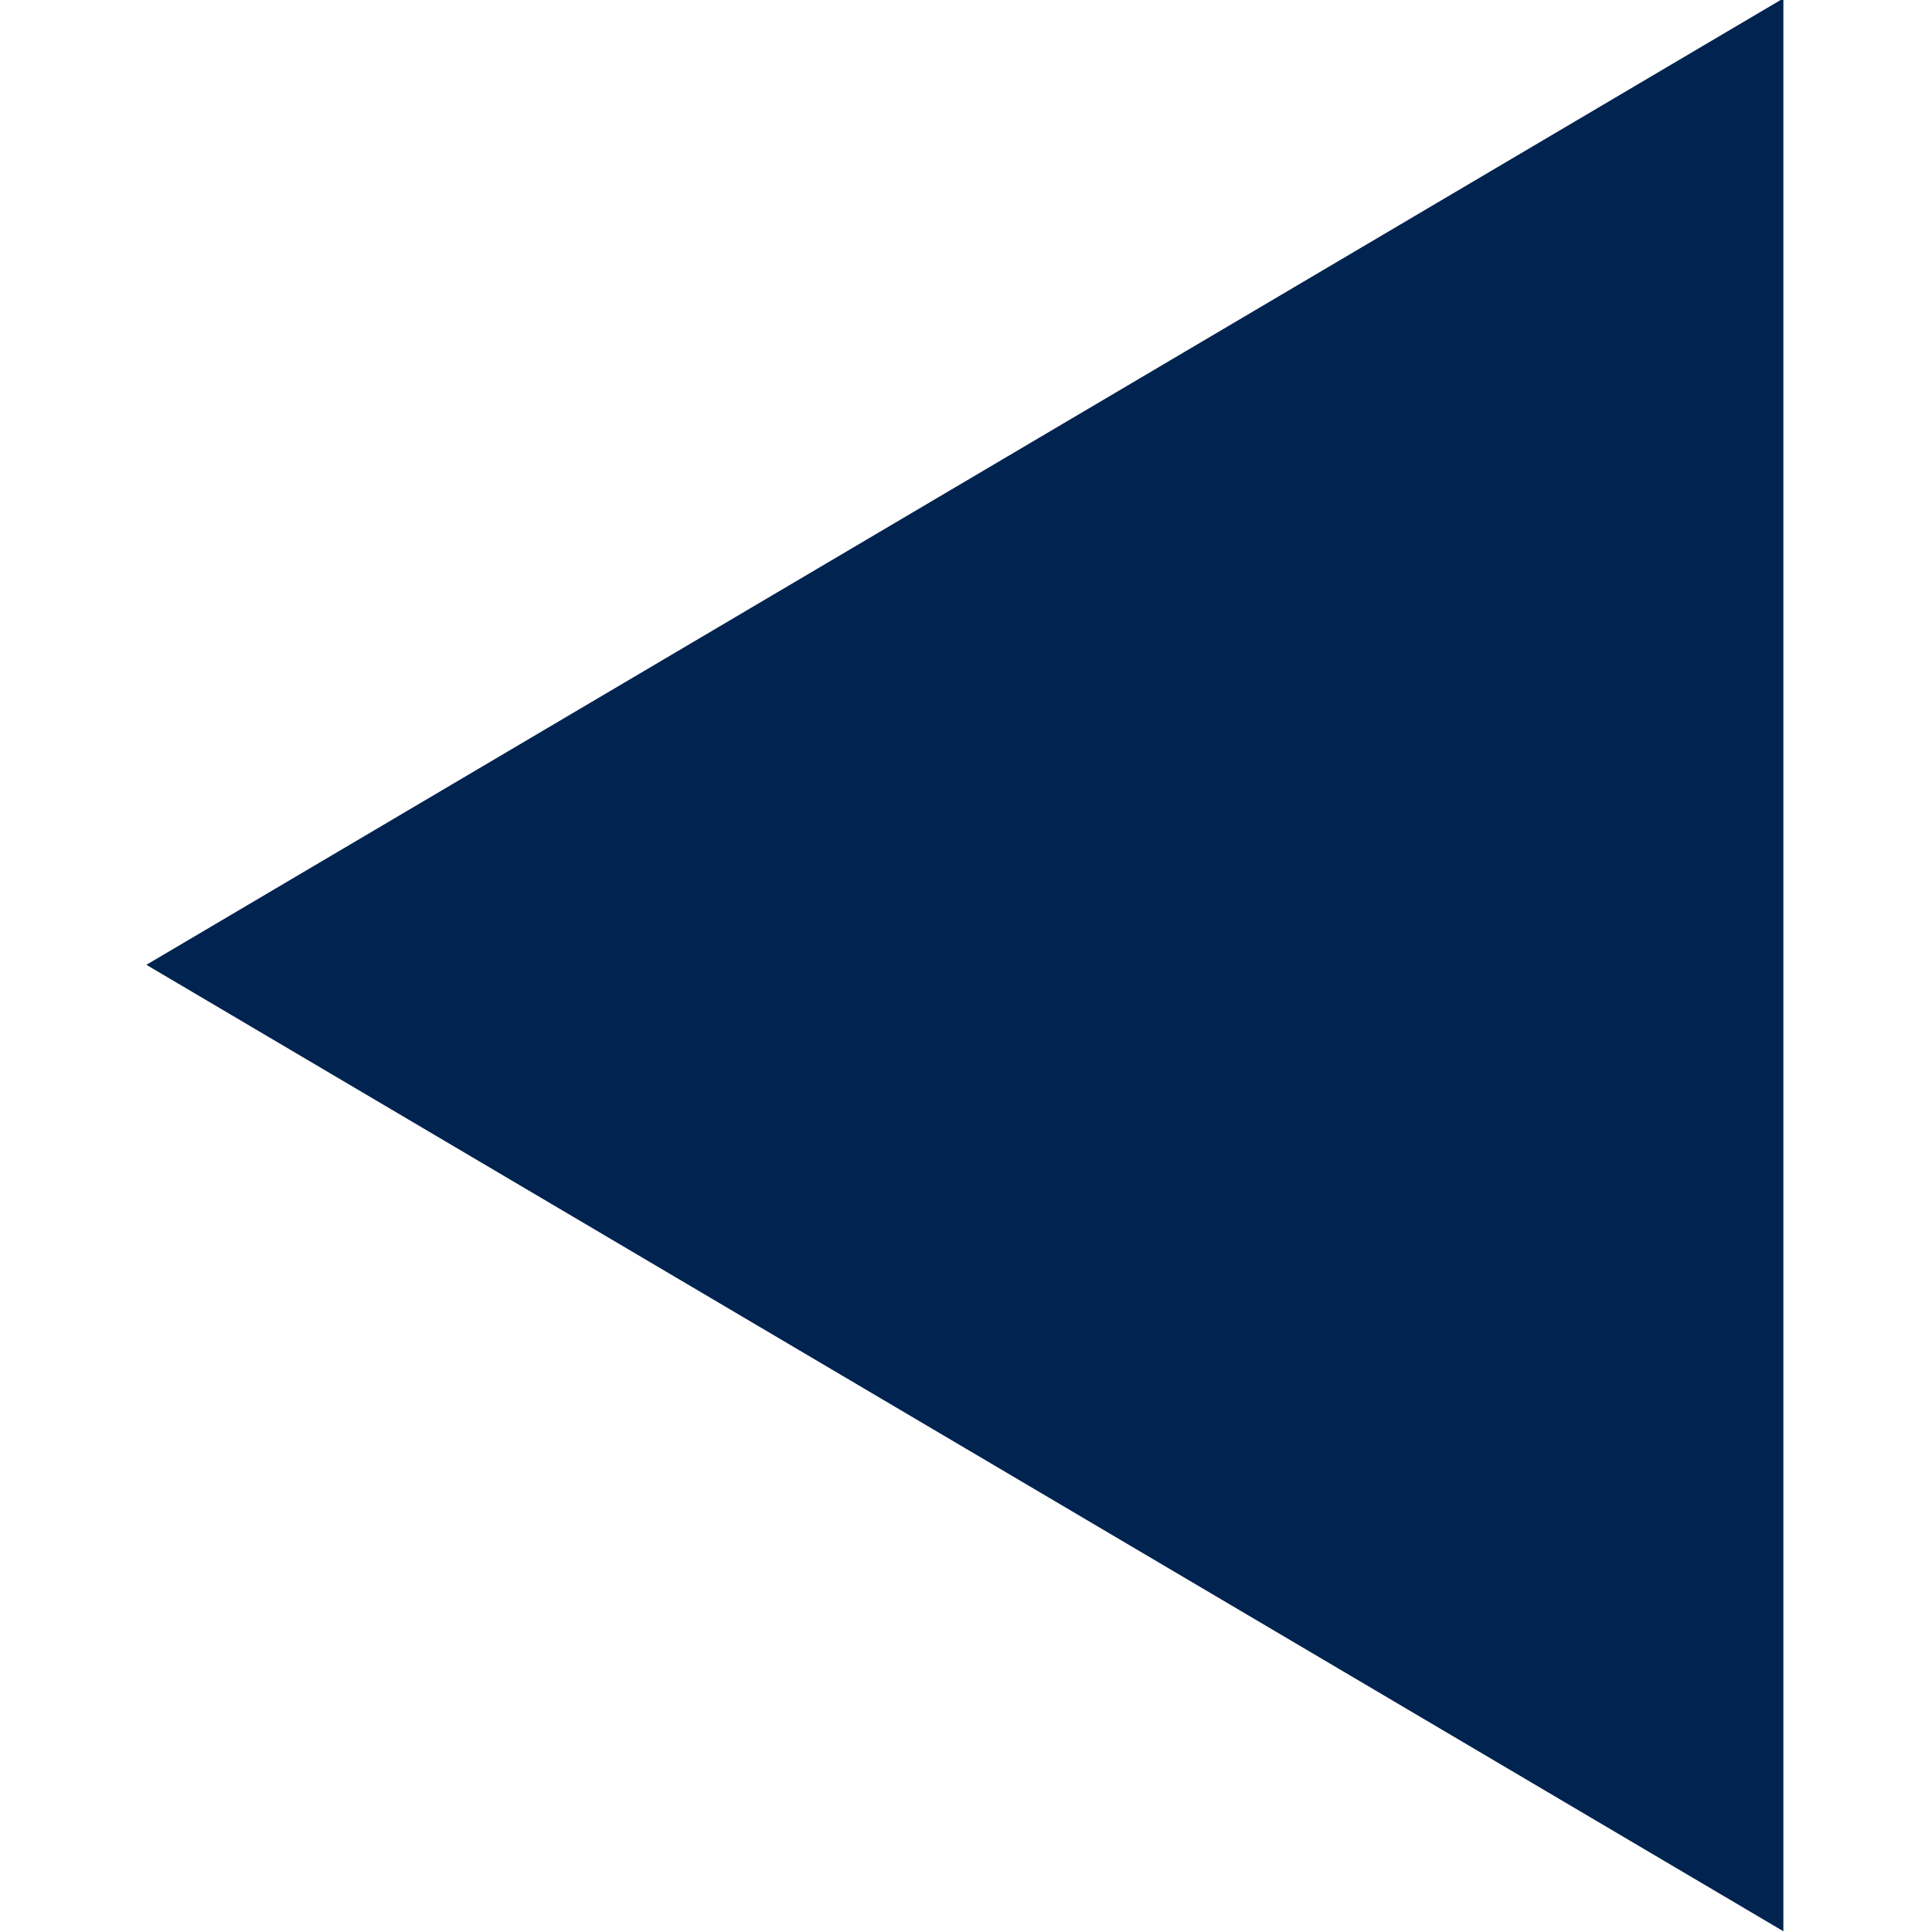
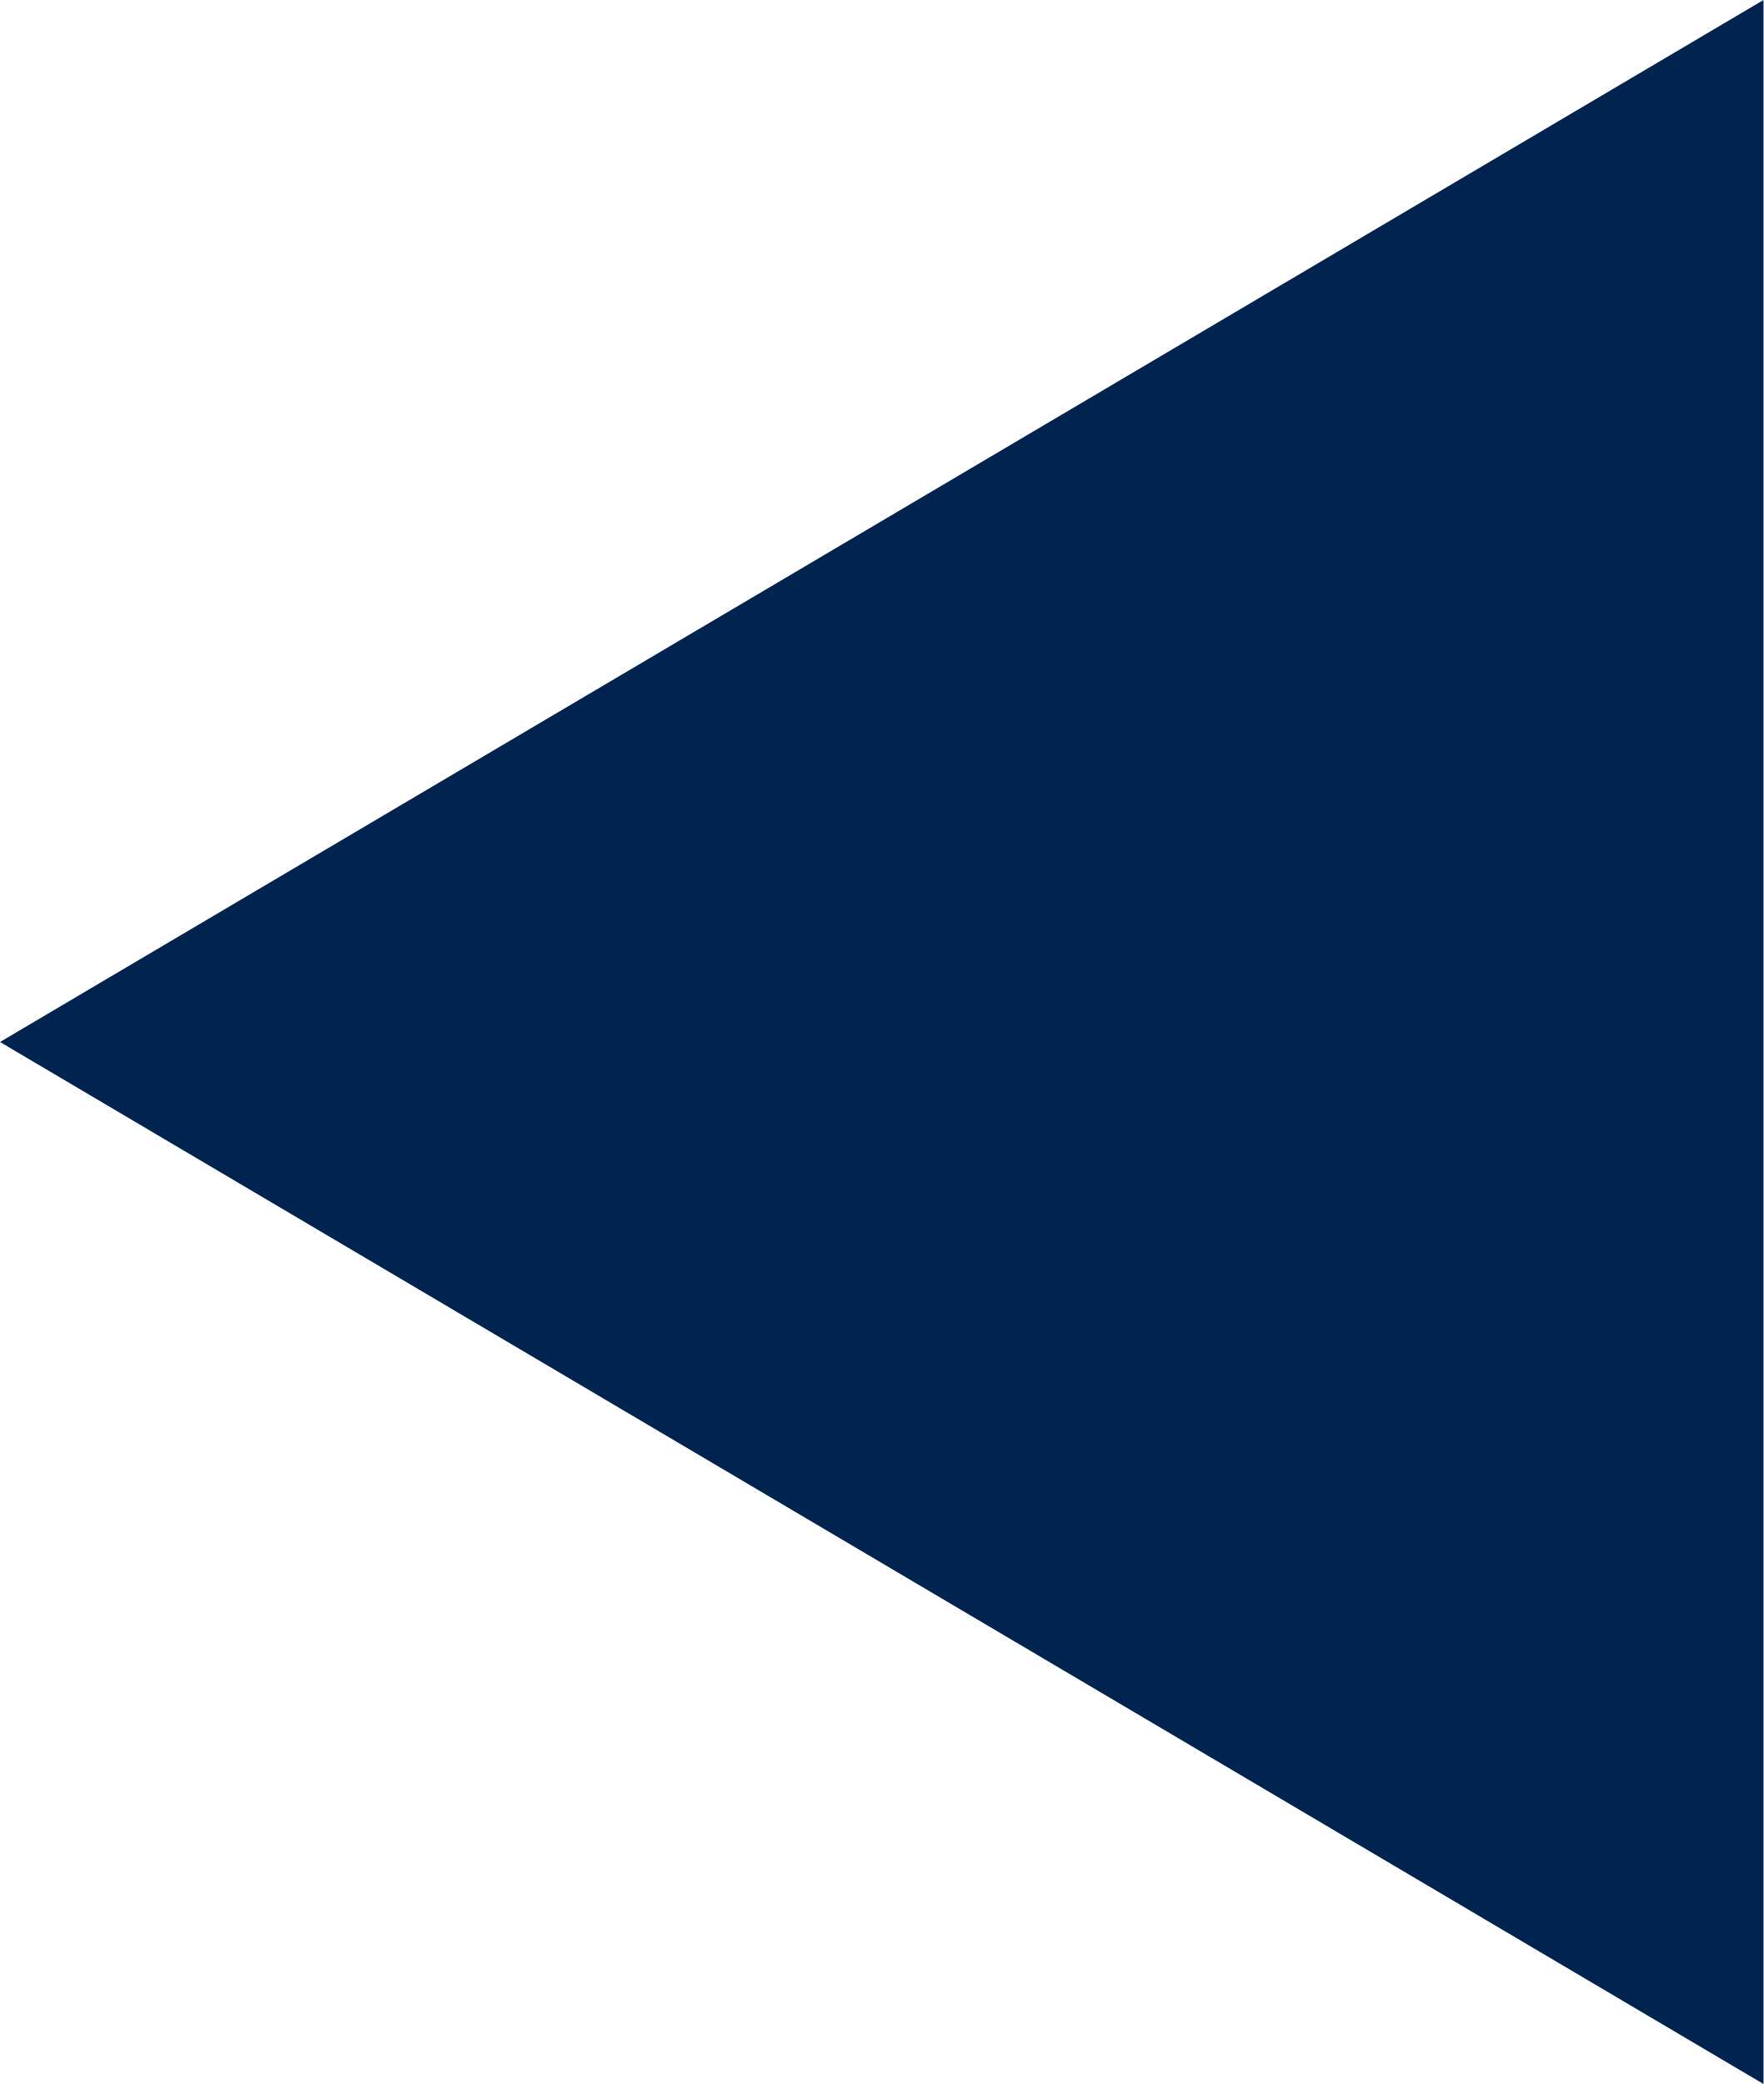
- <svg xmlns="http://www.w3.org/2000/svg" width="13" height="13" viewBox="0 0 13 13">
-   <defs>
-     <style>
-       .cls-1 {
-         fill: #00234f;
-         fill-rule: evenodd;
-       }
-     </style>
-   </defs>
-   <path id="Polygon_4" data-name="Polygon 4" class="cls-1" d="M0.985,6.492L12-.011V12.995Z" />
+ <svg xmlns="http://www.w3.org/2000/svg" version="1.1" id="Layer_1" x="0px" y="0px" viewBox="0 0 11 13" style="enable-background:new 0 0 11 13;" xml:space="preserve">
+   <style type="text/css">
+ 	.st0{fill:#00234F;}
+ </style>
+   <path id="Polygon_4" class="st0" d="M0,6.5L11,0v13L0,6.5z" />
</svg>
